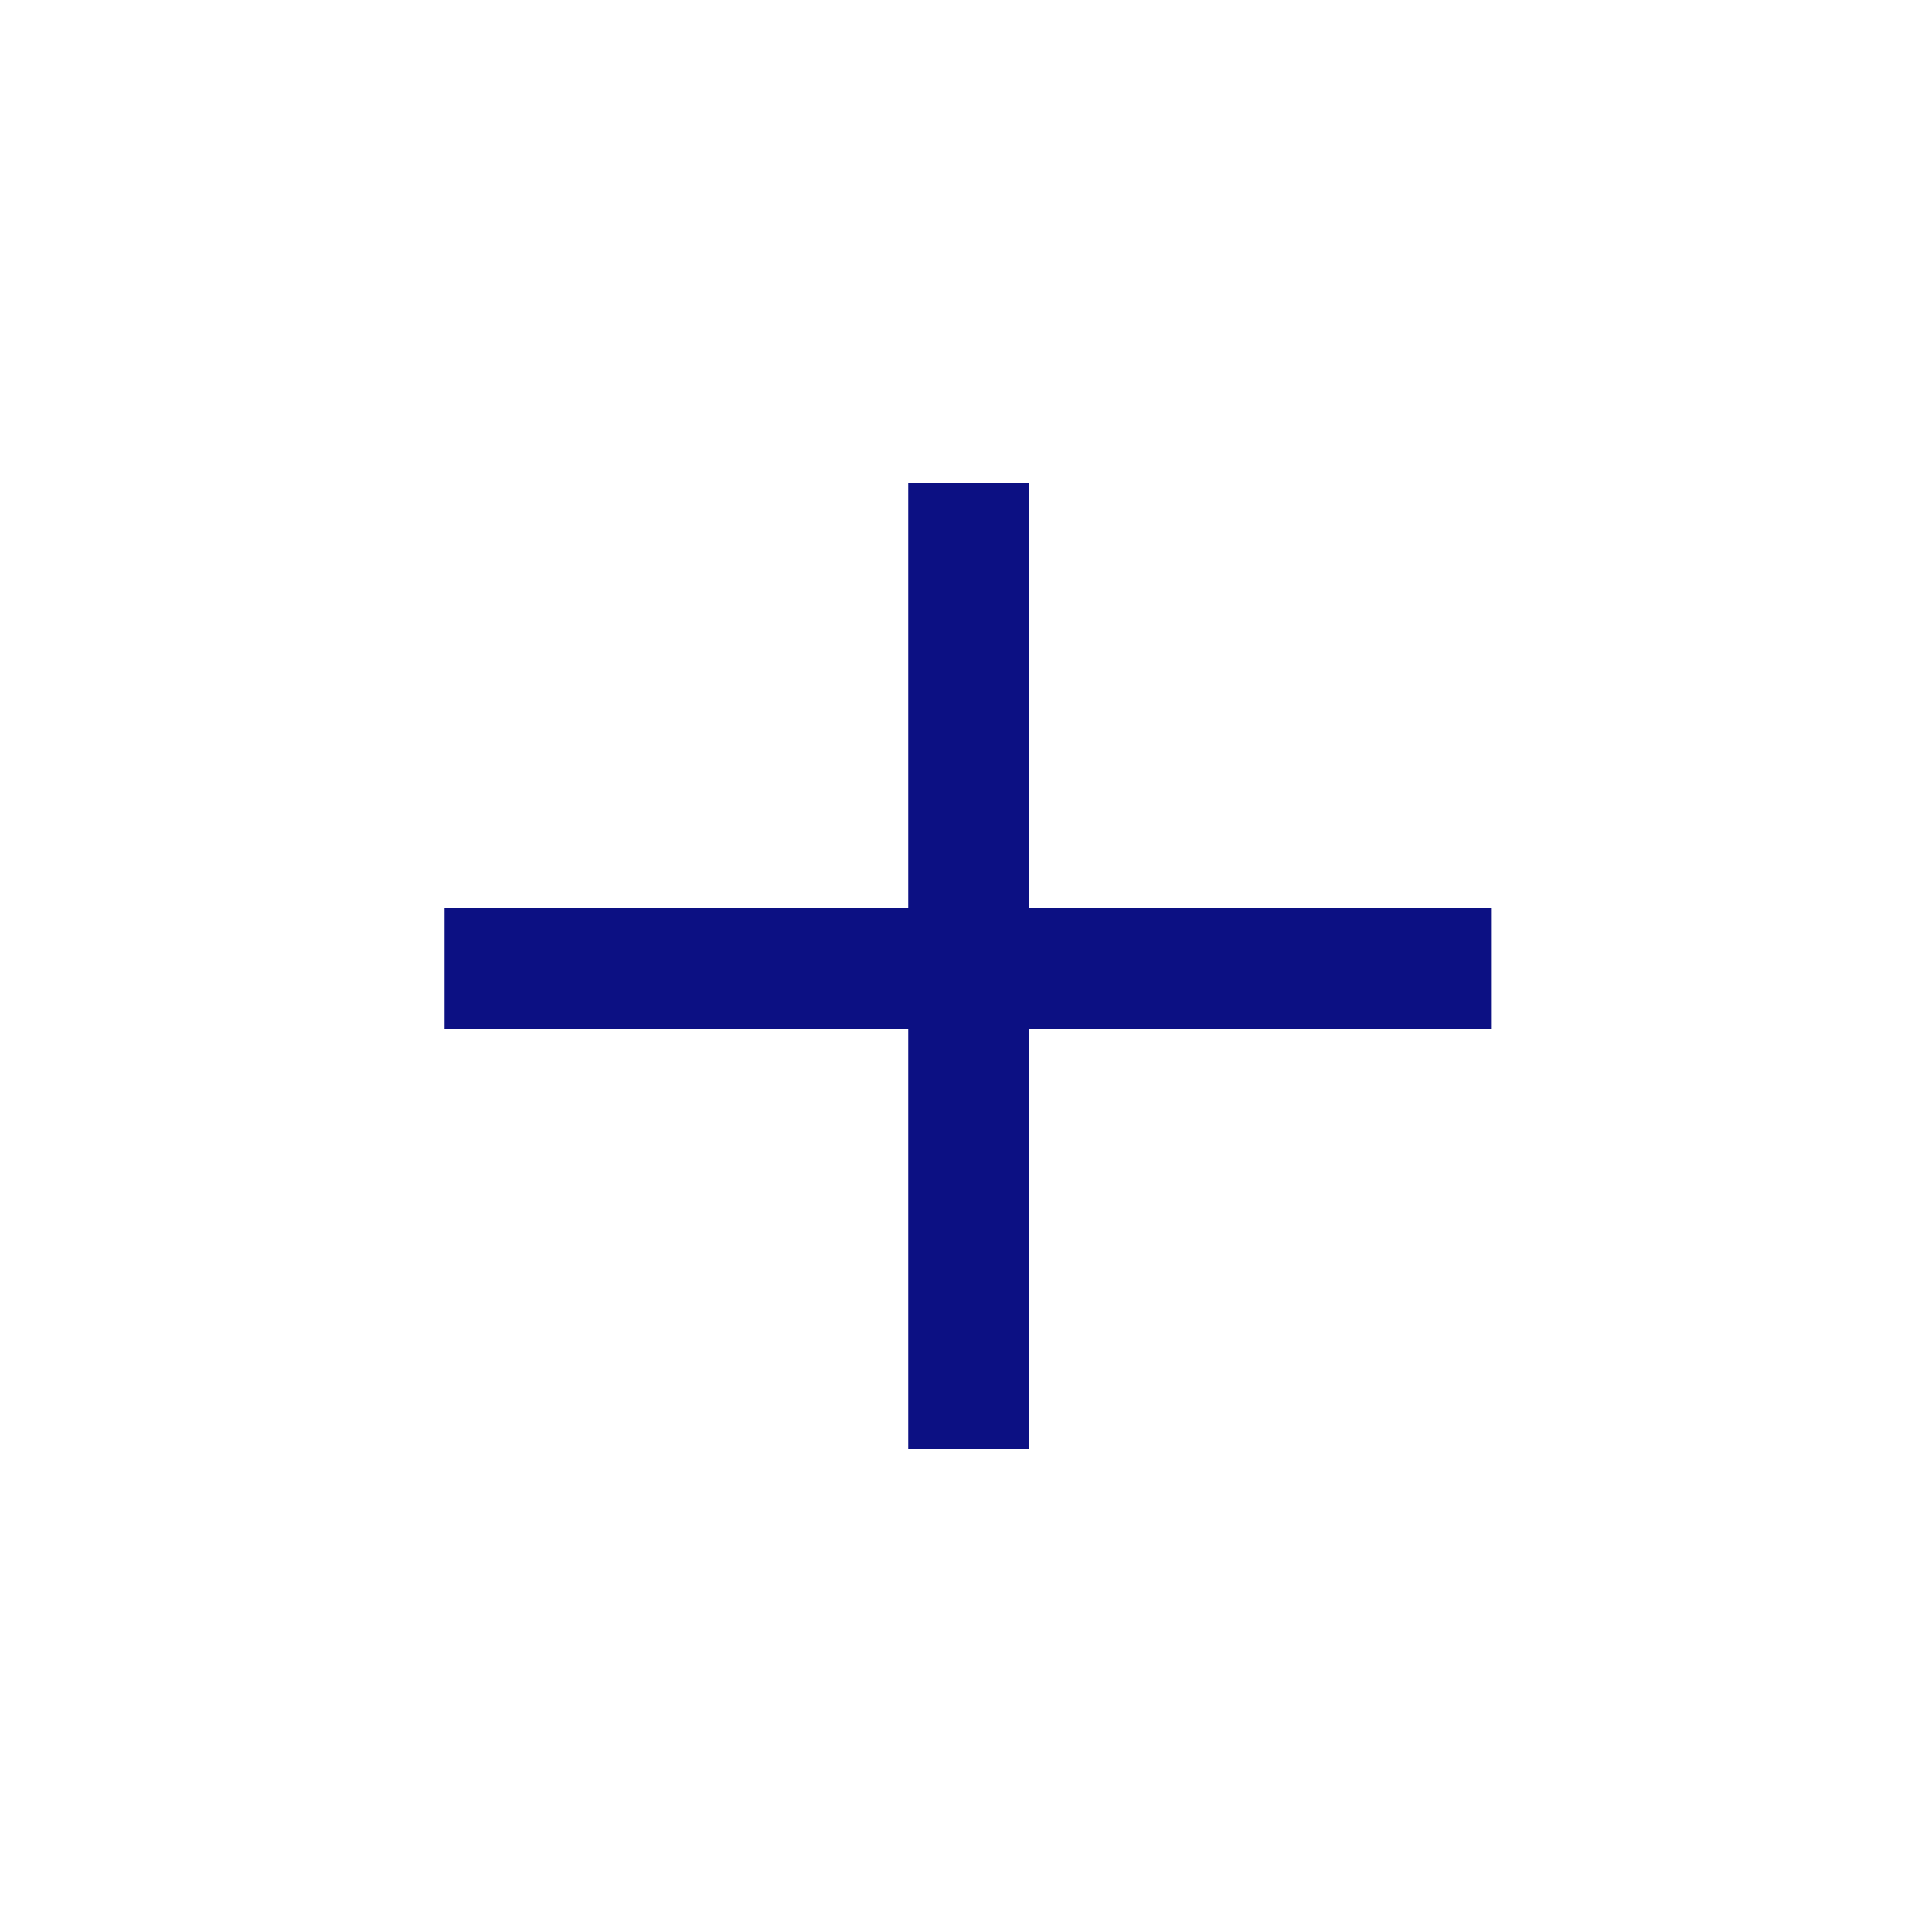
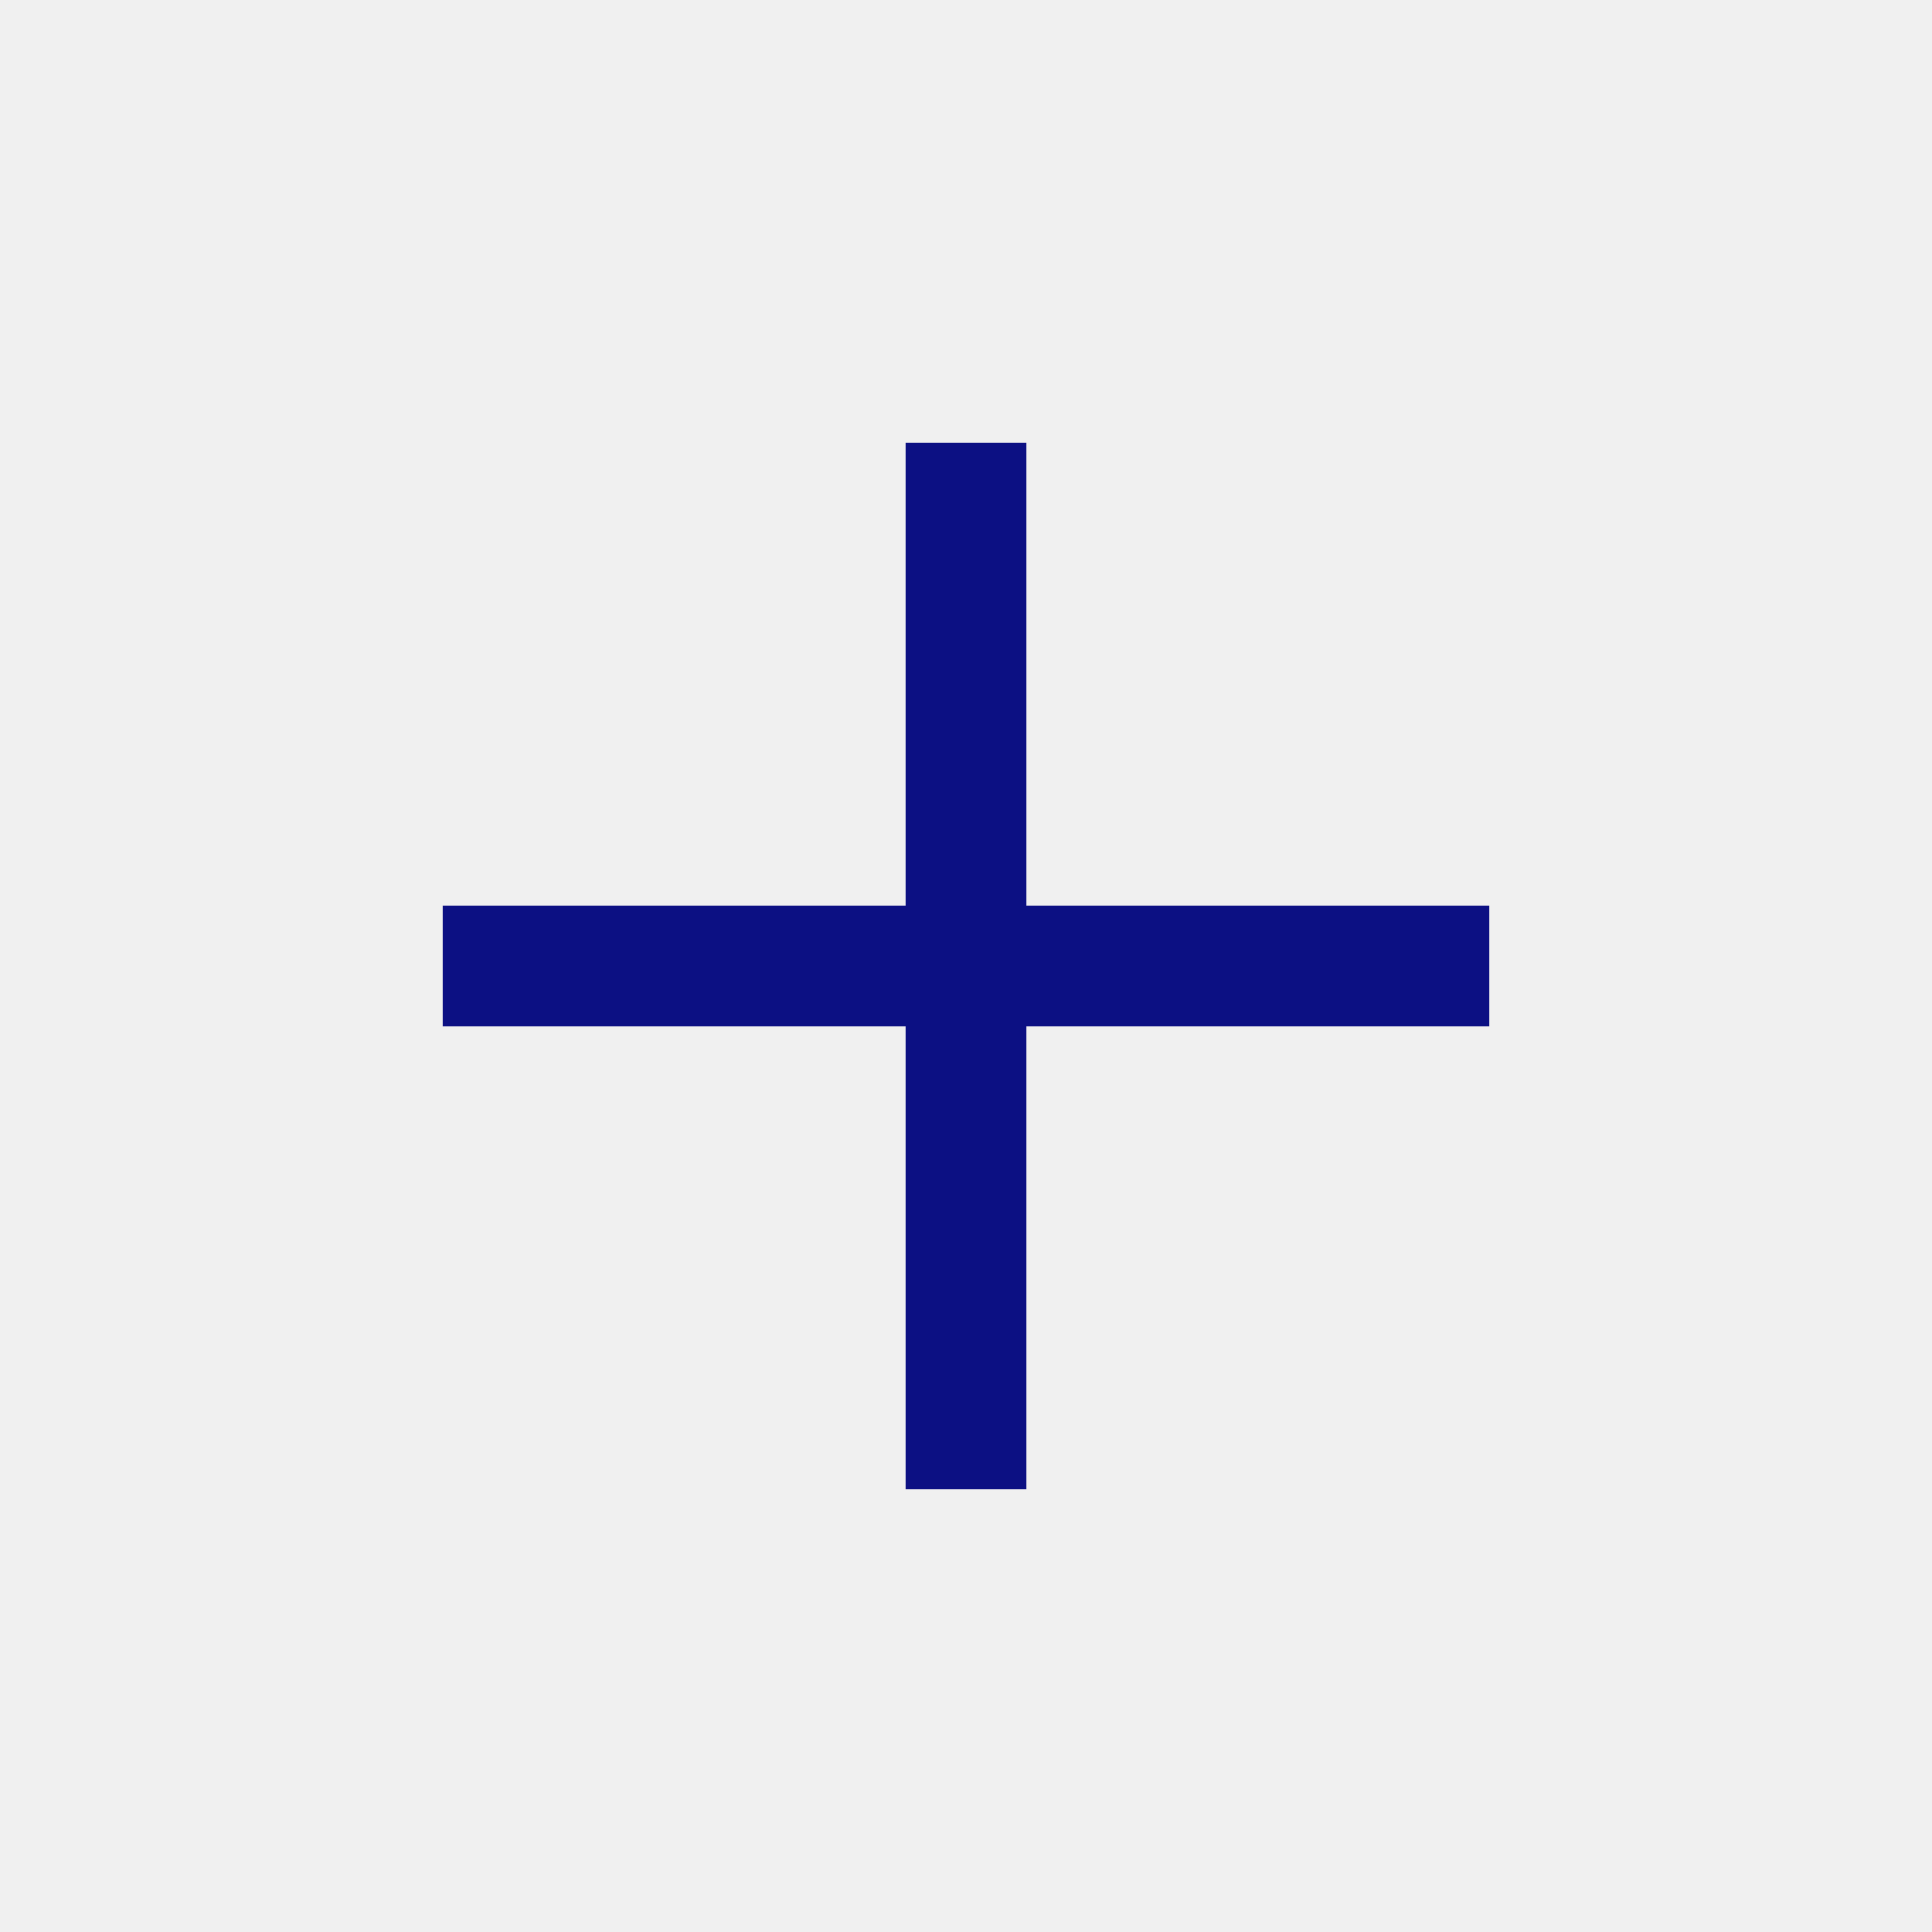
<svg xmlns="http://www.w3.org/2000/svg" width="20" height="20" viewBox="0 0 20 20" fill="none">
-   <rect width="20" height="20" fill="white" />
-   <path fill-rule="evenodd" clip-rule="evenodd" d="M9.402 15H10.652V10.65H15.435V9.4H10.652V5H9.402V9.4H4.602V10.65H9.402V15Z" fill="#0C1083" />
+   <mask id="mask0_2807_12847" style="mask-type:alpha" maskUnits="userSpaceOnUse" x="0" y="0" width="20" height="20">
+     <rect width="20" height="20" fill="#D9D9D9" />
+   </mask>
+   <g mask="url(#mask0_2807_12847)">
+     <path d="M9.375 10.625H4.583V9.375H9.375V4.583H10.625V9.375H15.417V10.625H10.625V15.417H9.375V10.625Z" fill="#0C1083" />
+   </g>
</svg>
